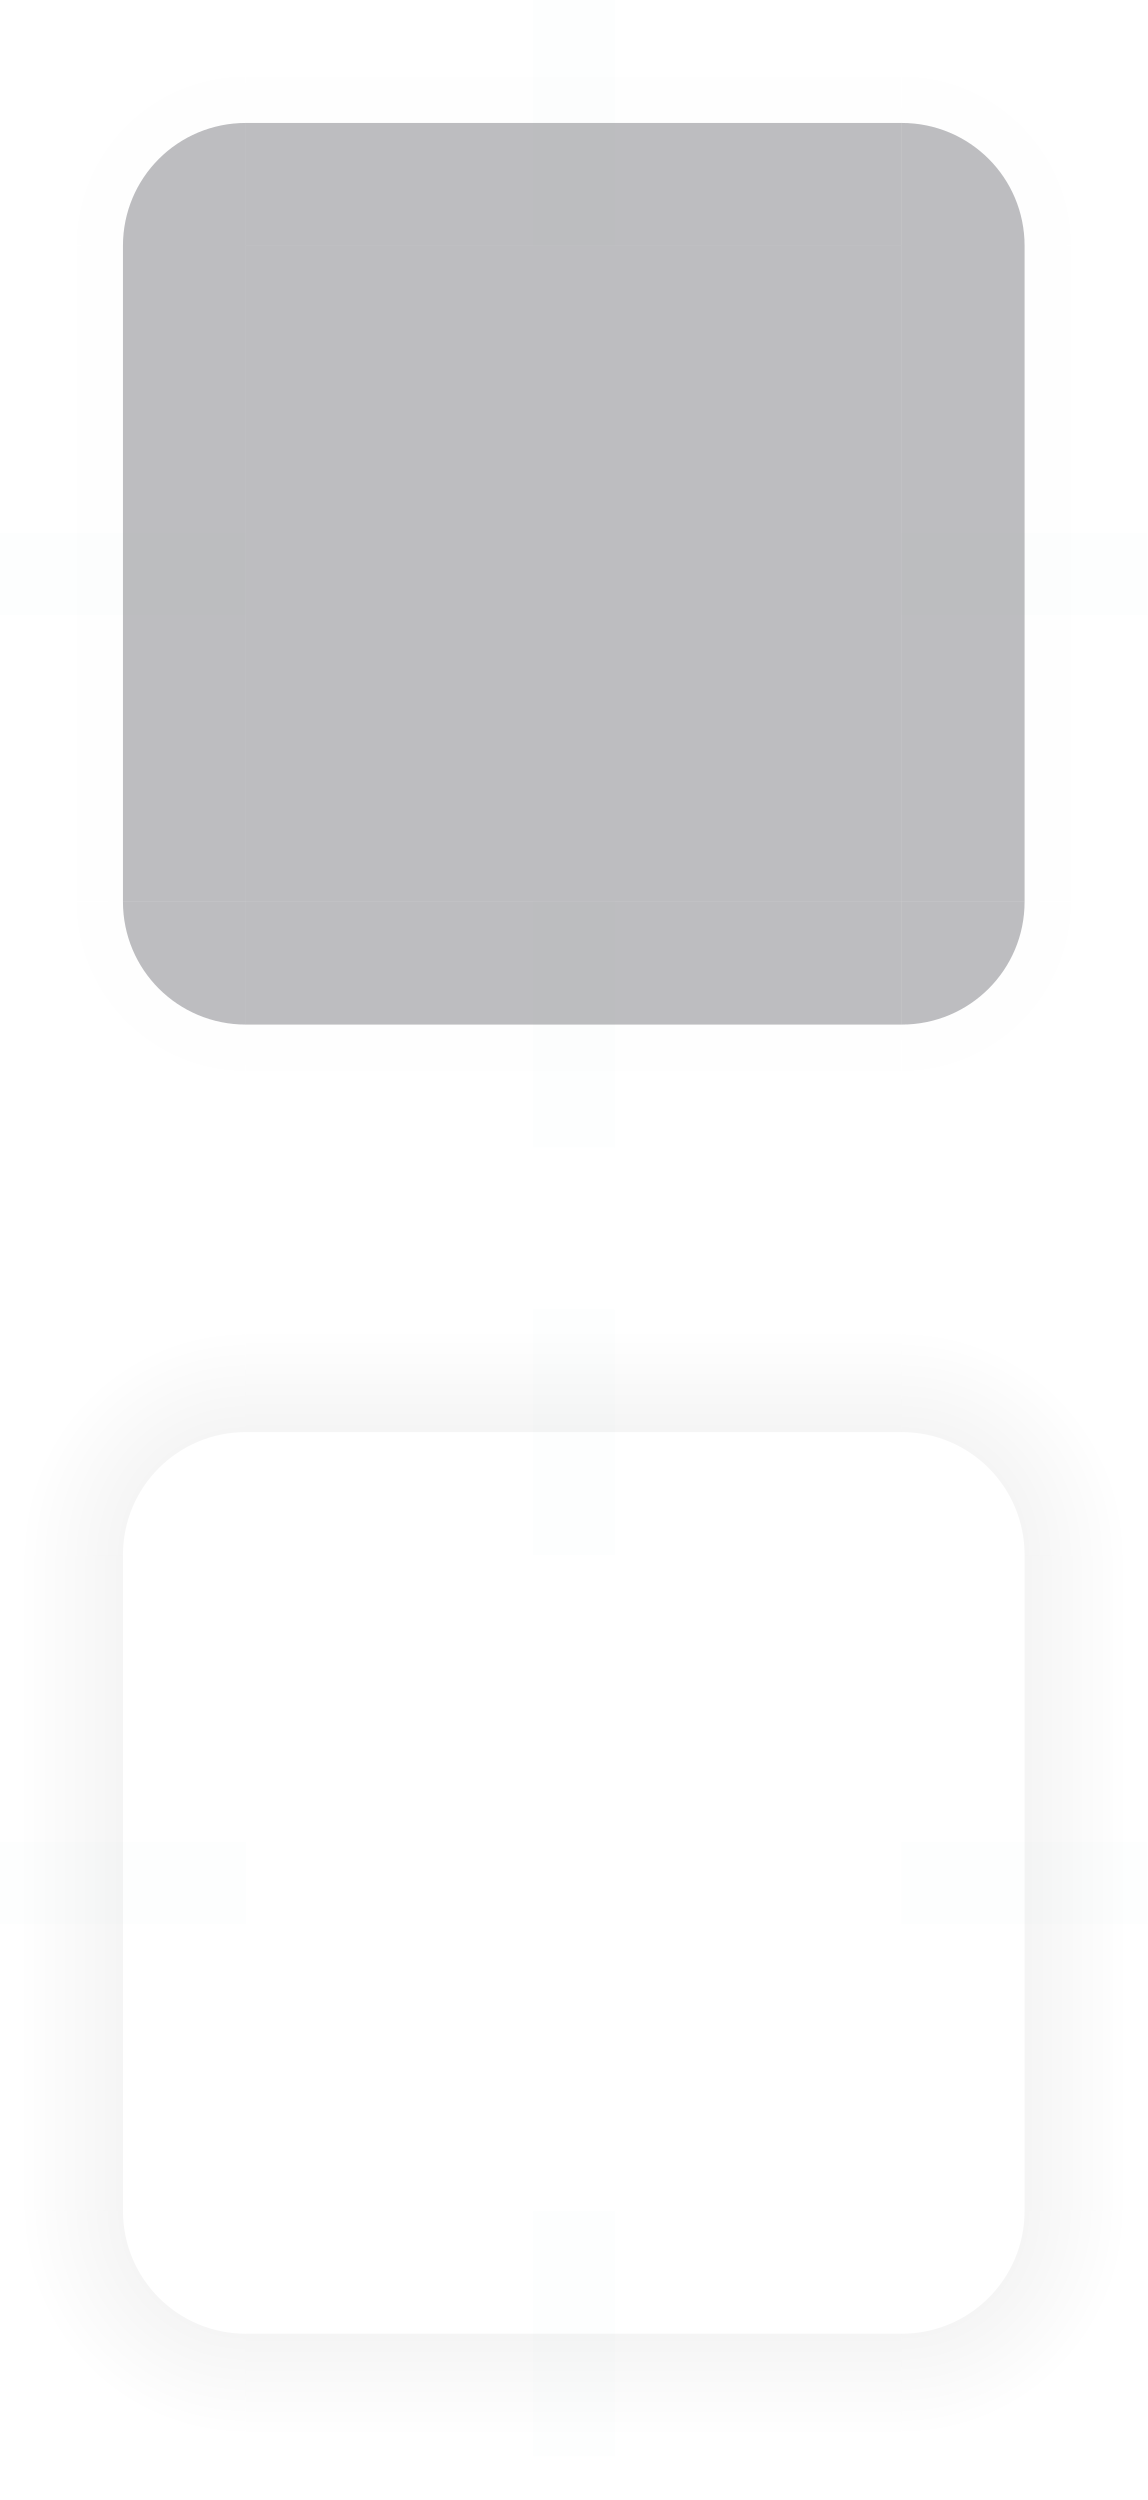
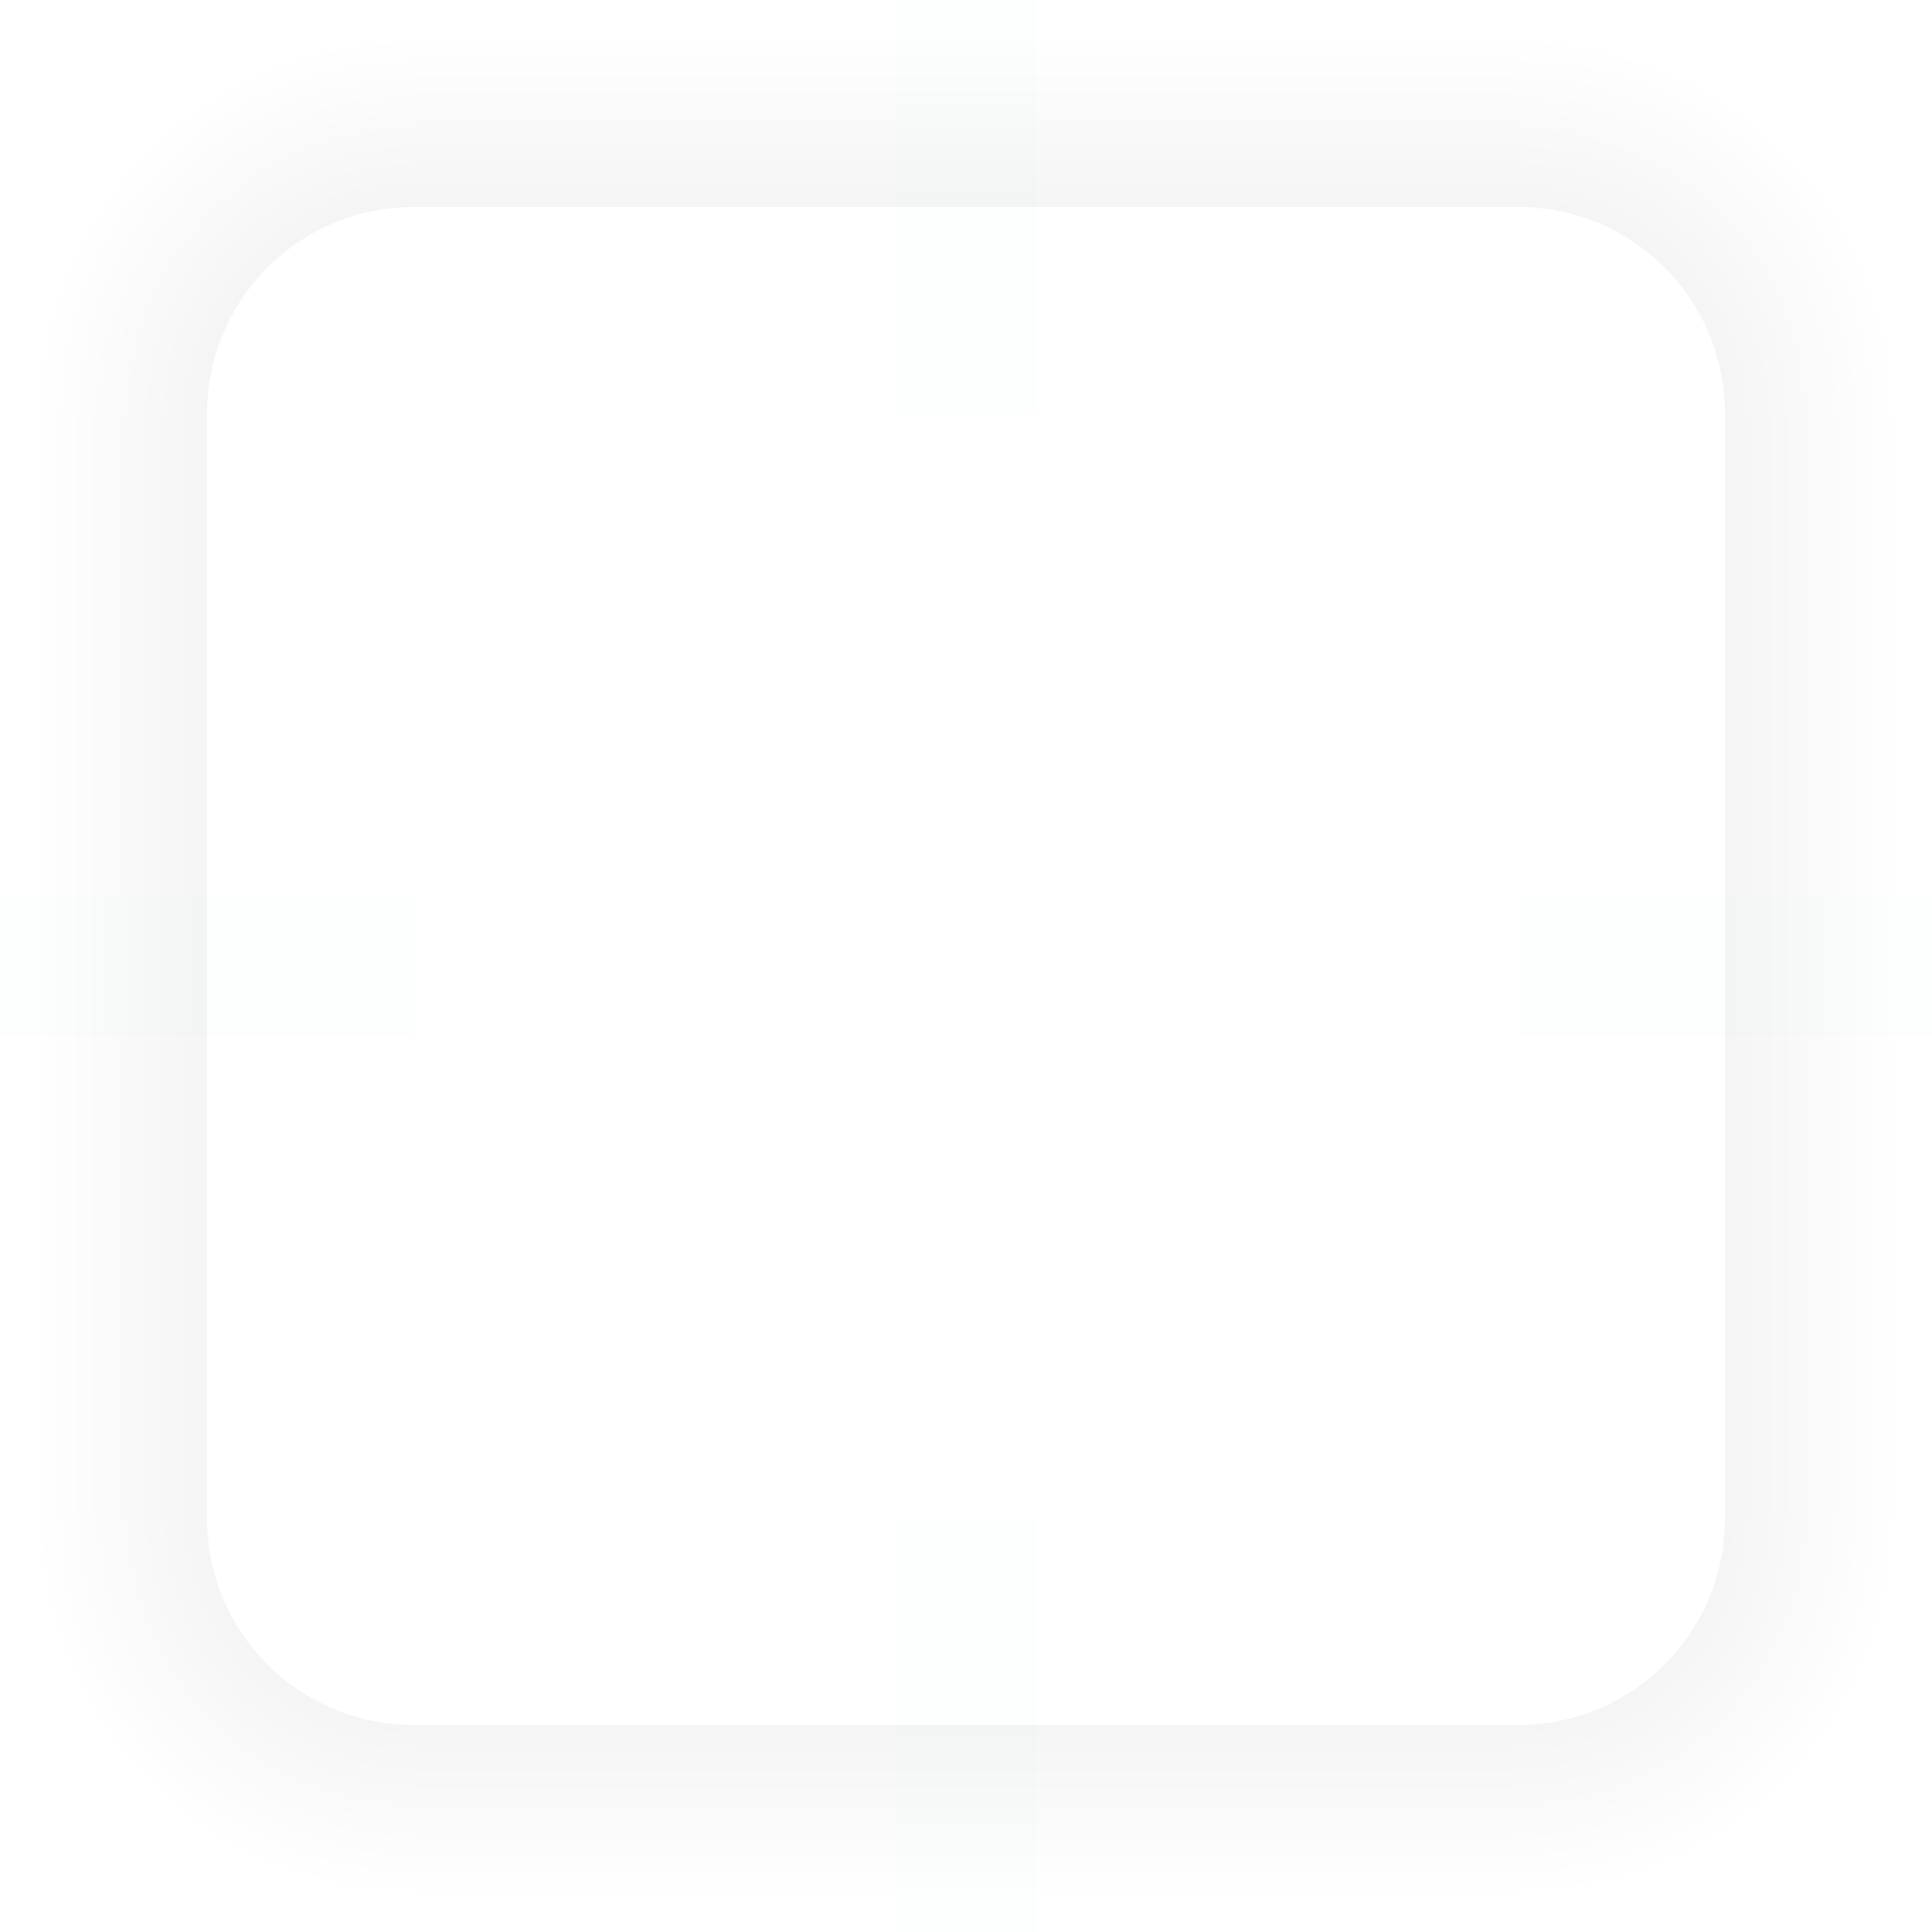
- <svg xmlns="http://www.w3.org/2000/svg" xmlns:xlink="http://www.w3.org/1999/xlink" id="svg177" viewBox="0 0 56 122" version="1.1" height="122" width="56">
+ <svg xmlns="http://www.w3.org/2000/svg" xmlns:xlink="http://www.w3.org/1999/xlink" id="svg177" viewBox="0 0 56 56" version="1.1" height="56" width="56">
  <defs id="defs30">
    <linearGradient id="a">
      <stop id="stop2" offset="0" />
      <stop id="stop4" offset="1" stop-opacity="0" />
    </linearGradient>
    <linearGradient xlink:href="#a" gradientUnits="userSpaceOnUse" y2="-35" y1="-35" x2="-909.36" x1="-912.36" id="q" />
    <linearGradient xlink:href="#a" gradientUnits="userSpaceOnUse" y2="10" y1="10" x2="12" x1="15" id="p" />
    <radialGradient xlink:href="#a" gradientUnits="userSpaceOnUse" gradientTransform="matrix(4.3054e-7,-0.33333,0.33333,4.3054e-7,-232.16,14.9)" r="6" cy="912.47" cx="23.7" id="e" />
    <linearGradient xlink:href="#a" gradientUnits="userSpaceOnUse" gradientTransform="translate(58)" y2="5" y1="8" x2="16" x1="16" id="o" />
    <linearGradient xlink:href="#a" gradientUnits="userSpaceOnUse" y2="10" y1="10" x2="58" x1="55" id="n" />
    <radialGradient gradientUnits="userSpaceOnUse" gradientTransform="matrix(0.33333,2.4113e-6,-2.4113e-6,0.33333,95.538,-296.42)" r="6" cy="910.26" cx="55.393" id="d">
      <stop id="stop12" offset="0" stop-opacity=".6" />
      <stop id="stop14" offset="1" stop-opacity="0" />
    </radialGradient>
    <linearGradient xlink:href="#a" gradientUnits="userSpaceOnUse" gradientTransform="translate(58)" y2="5" y1="8" x2="53" x1="53" id="m" />
    <linearGradient xlink:href="#a" gradientUnits="userSpaceOnUse" y2="-35" y1="-35" x2="955.36" x1="952.36" id="l" />
    <linearGradient xlink:href="#a" gradientUnits="userSpaceOnUse" gradientTransform="translate(58)" y2="51" y1="48" x2="19" x1="19" id="k" />
    <radialGradient xlink:href="#a" gradientUnits="userSpaceOnUse" gradientTransform="matrix(-0.33333,-1.5267e-6,1.5267e-6,-0.33333,75.046,365.29)" r="6" cy="948.86" cx="9.143" id="c" />
    <linearGradient xlink:href="#a" gradientUnits="userSpaceOnUse" y2="46" y1="46" x2="12" x1="15" id="j" />
    <linearGradient xlink:href="#a" gradientUnits="userSpaceOnUse" gradientTransform="translate(58)" y2="51" y1="48" x2="53" x1="53" id="i" />
    <radialGradient xlink:href="#a" gradientUnits="userSpaceOnUse" gradientTransform="matrix(1.0353e-7,0.33333,-0.33333,1.0353e-7,428.54,30.417)" r="6" cy="943.61" cx="55.75" id="b" />
    <linearGradient xlink:href="#a" gradientUnits="userSpaceOnUse" y2="46" y1="46" x2="58" x1="55" id="h" />
    <linearGradient xlink:href="#a" gradientUnits="userSpaceOnUse" y2="932.36" y1="932.36" x2="-12" x1="-15" id="g" />
    <linearGradient xlink:href="#a" gradientUnits="userSpaceOnUse" y2="932.36" y1="932.36" x2="58" x1="55" id="f" />
    <style type="text/css" id="current-color-scheme">.ColorScheme-Background { color:#20212b; }
</style>
    <linearGradient y2="-35" x2="-905.36" y1="-35" x1="-916.36" gradientUnits="userSpaceOnUse" id="linearGradient1037" xlink:href="#a" />
    <radialGradient gradientTransform="matrix(2.5e-7,-1.833333,1.833333,2.4999999e-7,-3.000005,46.83333)" gradientUnits="userSpaceOnUse" r="6" fy="12" fx="19" cy="12" cx="19" id="radialGradient1259" xlink:href="#a" />
    <linearGradient y2="-35" x2="959.36" y1="-35" x1="948.36" gradientUnits="userSpaceOnUse" id="linearGradient1043" xlink:href="#a" />
    <linearGradient y2="932.36" x2="-8" y1="932.36" x1="-19" gradientUnits="userSpaceOnUse" id="linearGradient1045" xlink:href="#a" />
    <linearGradient y2="932.36" x2="62" y1="932.36" x1="51" gradientUnits="userSpaceOnUse" id="linearGradient1047" xlink:href="#a" />
    <radialGradient gradientTransform="matrix(2.5e-7,-1.833333,1.833333,2.4999999e-7,-3.000005,46.83333)" gradientUnits="userSpaceOnUse" r="6" fy="12" fx="19" cy="12" cx="19" id="radialGradient985" xlink:href="#a" />
    <radialGradient gradientTransform="matrix(2.5e-7,-1.833333,1.833333,2.4999999e-7,-3.000005,46.83333)" gradientUnits="userSpaceOnUse" r="6" fy="12" fx="19" cy="12" cx="19" id="radialGradient993" xlink:href="#a" />
    <radialGradient gradientTransform="matrix(2.5e-7,-1.833333,1.833333,2.4999999e-7,-3.000005,46.83333)" gradientUnits="userSpaceOnUse" r="6" fy="12" fx="19" cy="12" cx="19" id="radialGradient1001" xlink:href="#a" />
    <radialGradient gradientTransform="matrix(2.5e-7,-1.833333,1.833333,2.4999999e-7,-3.000005,46.83333)" gradientUnits="userSpaceOnUse" r="6" fy="12" fx="19" cy="12" cx="19" id="radialGradient1009" xlink:href="#a" />
    <radialGradient r="6" fy="12" fx="77" cy="12" cx="77" gradientTransform="matrix(-3.5113632e-7,-1.833333,1.833333,-3.5113629e-7,55.00006,153.1667)" gradientUnits="userSpaceOnUse" id="radialGradient1321" xlink:href="#a" />
    <radialGradient r="6" fy="12" fx="77" cy="12" cx="77" gradientTransform="matrix(-3.5113632e-7,-1.833333,1.833333,-3.5113629e-7,55.00006,153.1667)" gradientUnits="userSpaceOnUse" id="radialGradient1024" xlink:href="#a" />
    <radialGradient r="6" fy="12" fx="77" cy="12" cx="77" gradientTransform="matrix(-3.5113632e-7,-1.833333,1.833333,-3.5113629e-7,55.00006,153.1667)" gradientUnits="userSpaceOnUse" id="radialGradient1032" xlink:href="#a" />
    <radialGradient r="6" fy="12" fx="77" cy="12" cx="77" gradientTransform="matrix(-3.5113632e-7,-1.833333,1.833333,-3.5113629e-7,55.00006,153.1667)" gradientUnits="userSpaceOnUse" id="radialGradient1040" xlink:href="#a" />
    <radialGradient r="6" fy="12" fx="77" cy="12" cx="77" gradientTransform="matrix(-3.5113632e-7,-1.833333,1.833333,-3.5113629e-7,55.00006,153.1667)" gradientUnits="userSpaceOnUse" id="radialGradient1048" xlink:href="#a" />
    <linearGradient y2="-35" x2="-905.36" y1="-35" x1="-916.36" gradientUnits="userSpaceOnUse" id="linearGradient1129" xlink:href="#a" />
    <radialGradient r="6" fy="12" fx="19" cy="12" cx="19" gradientTransform="matrix(2.5e-7,-1.833333,1.833333,2.4999999e-7,-3.000005,46.83333)" gradientUnits="userSpaceOnUse" id="radialGradient1131" xlink:href="#a" />
    <linearGradient y2="-35" x2="959.36" y1="-35" x1="948.36" gradientUnits="userSpaceOnUse" id="linearGradient1133" xlink:href="#a" />
    <linearGradient y2="932.36" x2="-8" y1="932.36" x1="-19" gradientUnits="userSpaceOnUse" id="linearGradient1135" xlink:href="#a" />
    <linearGradient y2="932.36" x2="62" y1="932.36" x1="51" gradientUnits="userSpaceOnUse" id="linearGradient1137" xlink:href="#a" />
    <radialGradient r="6" fy="12" fx="77" cy="12" cx="77" gradientTransform="matrix(-3.5113632e-7,-1.833333,1.833333,-3.5113629e-7,-9.999929,217.0529)" gradientUnits="userSpaceOnUse" id="radialGradient1139" xlink:href="#a" />
    <radialGradient r="6" fy="12" fx="19" cy="12" cx="19" gradientTransform="matrix(1.833333,2.5e-7,-2.4999999e-7,1.833333,21.16667,-10.00003)" gradientUnits="userSpaceOnUse" id="radialGradient1131-6" xlink:href="#a" />
    <radialGradient r="6" fy="12" fx="19" cy="12" cx="19" gradientTransform="matrix(-2.5e-7,1.833333,-1.833333,-2.4999999e-7,78.00001,9.166655)" gradientUnits="userSpaceOnUse" id="radialGradient1131-6-9" xlink:href="#a" />
    <radialGradient r="6" fy="12" fx="19" cy="12" cx="19" gradientTransform="matrix(-1.833333,-2.5e-7,2.4999999e-7,-1.833333,58.83333,65.99999)" gradientUnits="userSpaceOnUse" id="radialGradient1131-6-3" xlink:href="#a" />
    <radialGradient r="6" fy="12" fx="77" cy="12" cx="77" gradientTransform="matrix(1.833333,-3.5113632e-7,3.5113629e-7,1.833333,-97.16662,53.88625)" gradientUnits="userSpaceOnUse" id="radialGradient1139-3" xlink:href="#a" />
    <radialGradient r="6" fy="12" fx="77" cy="12" cx="77" gradientTransform="matrix(3.5113632e-7,1.833333,-1.833333,3.5113629e-7,65.99994,-33.28045)" gradientUnits="userSpaceOnUse" id="radialGradient1139-3-9" xlink:href="#a" />
    <radialGradient r="6" fy="12" fx="77" cy="12" cx="77" gradientTransform="matrix(-1.833333,3.5113632e-7,-3.5113629e-7,-1.833333,153.1667,129.8861)" gradientUnits="userSpaceOnUse" id="radialGradient1139-3-9-6" xlink:href="#a" />
  </defs>
-   <rect id="hint-tile-center" y="-5" width="5" height="5" x="51" style="fill:#008080;opacity:0.01" />
-   <g transform="translate(-7,-904.36)" id="top">
-     <rect class="ColorScheme-Background " transform="matrix(0,-1,-1,0,0,0)" x="-916.36" y="-51" width="6" height="32" id="rect42" style="fill-opacity:1;fill:currentColor;opacity:0.3;" />
+   <rect id="hint-tile-center" y="-68.886" width="5" height="5" x="51" style="opacity:0.01;fill:#008080" />
+   <g transform="translate(-7.000007,-968.2462)" id="top">
+     <rect class="ColorScheme-Background " transform="matrix(0,-1,-1,0,0,0)" x="-916.36" y="-51" width="6" height="32" id="rect42" style="opacity:0.3;fill:currentColor;fill-opacity:1" />
    <rect transform="matrix(0,-1,-1,0,0,0)" x="-910.36" y="-51" width="6" height="32" id="rect44" style="opacity:0.01;fill:url(#linearGradient1129)" />
  </g>
-   <g transform="translate(-7,-904.36)" id="topleft">
+   <g transform="translate(-7.000007,-968.2462)" id="topleft">
    <g id="g53" style="fill-rule:evenodd">
      <path id="path47" transform="translate(0,904.36)" d="m 7,0 v 12 h 6 C 13,8.676 15.676,6 19,6 V 0 Z" style="opacity:0.01;fill:url(#radialGradient1131);fill-opacity:1" />
    </g>
-     <path id="path55" transform="translate(0,904.36)" d="m 19,6 c -3.324,0 -6,2.676 -6,6 h 4 1 1 V 11 7 Z" style="fill-opacity:1;fill:currentColor;opacity:0.3;" class="ColorScheme-Background" />
+     <path id="path55" transform="translate(0,904.36)" d="m 19,6 c -3.324,0 -6,2.676 -6,6 h 4 1 1 V 11 7 Z" style="opacity:0.3;fill:currentColor;fill-opacity:1" class="ColorScheme-Background" />
  </g>
-   <g transform="translate(-7,-904.36)" id="bottom">
-     <rect class="ColorScheme-Background " transform="rotate(90)" x="948.36" y="-51" width="6" height="32" id="rect69" style="fill-opacity:1;fill:currentColor;opacity:0.3;" />
+   <g transform="translate(-7.000007,-968.2462)" id="bottom">
+     <rect class="ColorScheme-Background " transform="rotate(90)" x="948.36" y="-51" width="6" height="32" id="rect69" style="opacity:0.3;fill:currentColor;fill-opacity:1" />
    <rect transform="rotate(90)" x="954.36" y="-51" width="6" height="32" id="rect71" style="opacity:0.01;fill:url(#linearGradient1133)" />
  </g>
-   <g transform="translate(-7,-904.36)" id="left">
-     <rect class="ColorScheme-Background " transform="scale(-1,1)" x="-19" y="916.36" width="6" height="32" id="rect96" style="fill-opacity:1;fill:currentColor;opacity:0.3;" />
+   <g transform="translate(-7.000007,-968.2462)" id="left">
+     <rect class="ColorScheme-Background " transform="scale(-1,1)" x="-19" y="916.36" width="6" height="32" id="rect96" style="opacity:0.3;fill:currentColor;fill-opacity:1" />
    <rect transform="scale(-1,1)" x="-13" y="916.36" width="6" height="32" id="rect98" style="opacity:0.01;fill:url(#linearGradient1135)" />
  </g>
-   <g transform="translate(-7,-904.36)" id="right">
-     <rect class="ColorScheme-Background " x="51" y="916.36" width="6" height="32" id="rect101" style="fill-opacity:1;fill:currentColor;opacity:0.3;" />
+   <g transform="translate(-7.000007,-968.2462)" id="right">
+     <rect class="ColorScheme-Background " x="51" y="916.36" width="6" height="32" id="rect101" style="opacity:0.3;fill:currentColor;fill-opacity:1" />
    <rect x="57" y="916.36" width="6" height="32" id="rect103" style="opacity:0.01;fill:url(#linearGradient1137)" />
  </g>
-   <g transform="translate(-7,-904.36)" id="center">
+   <g transform="translate(-7.000007,-968.2462)" id="center">
    <rect x="19" y="916.36" width="32" height="32" id="rect106" style="fill:none" />
-     <rect class="ColorScheme-Background " x="19" y="916.36" width="32" height="32" id="rect108" style="fill-opacity:1;fill:currentColor;opacity:0.3;" />
+     <rect class="ColorScheme-Background " x="19" y="916.36" width="32" height="32" id="rect108" style="opacity:0.3;fill:currentColor;fill-opacity:1" />
  </g>
-   <rect height="12" width="4" y="-1.4648437e-05" x="26" id="hint-top-margin" style="opacity:0.01;fill:#008080" />
-   <rect height="12" width="4" y="44" x="26" id="hint-bottom-margin" style="opacity:0.01;fill:#008080" />
-   <rect height="12" width="4" y="-56" x="26" transform="rotate(90)" id="hint-right-margin" style="opacity:0.01;fill:#008080" />
-   <rect height="12" width="4" y="-12" x="26" transform="rotate(90)" id="hint-left-margin" style="opacity:0.01;fill:#008080" />
-   <g style="opacity:0.25" id="shadow-top" transform="translate(-6.999993,-840.4738)">
+   <rect height="12" width="4" y="-63.886" x="26" id="hint-top-margin" style="opacity:0.01;fill:#008080" />
+   <rect height="12" width="4" y="-19.886" x="26" id="hint-bottom-margin" style="opacity:0.01;fill:#008080" />
+   <rect height="12" width="4" y="-56" x="-37.886" transform="rotate(90)" id="hint-right-margin" style="opacity:0.01;fill:#008080" />
+   <rect height="12" width="4" y="-12" x="-37.886" transform="rotate(90)" id="hint-left-margin" style="opacity:0.01;fill:#008080" />
+   <g style="opacity:0.25" id="shadow-top" transform="translate(-7,-904.36)">
    <rect transform="matrix(0,-1,-1,0,0,0)" x="-916.36" y="-51" width="6" height="32" id="rect117" style="fill:none" />
    <rect transform="matrix(0,-1,-1,0,0,0)" x="-910.36" y="-51" width="6" height="32" id="rect119" style="opacity:0.35;fill:url(#linearGradient1037)" />
    <rect transform="matrix(0,-1,-1,0,0,0)" x="-911.36" y="-51" width="1" height="32" id="rect121" style="fill:none" />
  </g>
-   <g style="opacity:0.25" id="shadow-bottom" transform="translate(-6.999993,-840.4738)">
+   <g style="opacity:0.25" id="shadow-bottom" transform="translate(-7,-904.36)">
    <rect transform="rotate(90)" x="948.36" y="-51" width="6" height="32" id="rect158" style="fill:none" />
    <rect transform="rotate(90)" x="954.36" y="-51" width="6" height="32" id="rect160" style="opacity:0.35;fill:url(#linearGradient1043)" />
    <rect transform="rotate(90)" x="953.36" y="-51" width="1" height="32" id="rect162" style="fill:none" />
  </g>
-   <g style="opacity:0.25" id="shadow-left" transform="translate(-6.999993,-840.4738)">
+   <g style="opacity:0.25" id="shadow-left" transform="translate(-7,-904.36)">
    <rect transform="scale(-1,1)" x="-19" y="916.36" width="6" height="32" id="rect199" style="fill:none" />
    <rect transform="scale(-1,1)" x="-13" y="916.36" width="6" height="32" id="rect201" style="opacity:0.35;fill:url(#linearGradient1045)" />
    <rect transform="scale(-1,1)" x="-14" y="916.36" width="1" height="32" id="rect203" style="fill:none" />
  </g>
-   <g style="opacity:0.25" id="shadow-right" transform="translate(-6.999993,-840.4738)">
+   <g style="opacity:0.25" id="shadow-right" transform="translate(-7,-904.36)">
    <rect x="51" y="916.36" width="6" height="32" id="rect206" style="fill:none" />
    <rect x="57" y="916.36" width="6" height="32" id="rect208" style="opacity:0.35;fill:url(#linearGradient1047)" />
    <rect x="56" y="916.36" width="1" height="32" id="rect210" style="fill:none" />
  </g>
-   <g id="shadow-center" transform="translate(-6.999993,-840.4738)" style="opacity:0;fill:none">
+   <g id="shadow-center" transform="translate(-7,-904.36)" style="opacity:0;fill:none">
    <rect x="19" y="916.36" width="32" height="32" id="rect213" />
    <rect x="19" y="916.36" width="32" height="32" id="rect215" />
  </g>
-   <rect height="12" width="4" y="63.886" x="26" id="shadow-hint-top-margin" style="opacity:0.01;fill:#008080;fill-opacity:1" />
-   <rect height="12" width="4" y="107.886" x="26" id="shadow-hint-bottom-margin" style="opacity:0.01;fill:#008080" />
-   <rect height="12" width="4" y="-56" x="89.886" transform="rotate(90)" id="shadow-hint-right-margin" style="opacity:0.01;fill:#008080" />
-   <rect height="12" width="4" y="-12" x="89.886" transform="rotate(90)" id="shadow-hint-left-margin" style="opacity:0.01;fill:#008080" />
-   <g id="shadow-topleft">
+   <rect height="12" width="4" y="1.3765869e-05" x="26" id="shadow-hint-top-margin" style="opacity:0.01;fill:#008080;fill-opacity:1" />
+   <rect height="12" width="4" y="44" x="26" id="shadow-hint-bottom-margin" style="opacity:0.01;fill:#008080" />
+   <rect height="12" width="4" y="-56" x="26" transform="rotate(90)" id="shadow-hint-right-margin" style="opacity:0.01;fill:#008080" />
+   <rect height="12" width="4" y="-12" x="26" transform="rotate(90)" id="shadow-hint-left-margin" style="opacity:0.01;fill:#008080" />
+   <g id="shadow-topleft" transform="translate(-7e-6,-63.88619)">
    <path id="path4828" d="m 7e-6,63.886 v 12 h 6 c 0,-3.324 2.676,-6 6,-6 v -6 z" style="opacity:0.087;fill:url(#radialGradient1139);fill-opacity:1;fill-rule:evenodd;stroke:none;stroke-width:1px;stroke-linecap:butt;stroke-linejoin:miter;stroke-opacity:1" />
    <rect transform="scale(-1,1)" style="opacity:0.25;fill:none;fill-opacity:1" id="rect4834" width="6" height="6" x="-12" y="69.886" ry="1" />
    <rect transform="scale(-1,1)" style="opacity:0.25;fill:none;fill-opacity:1" id="rect4836" width="2" height="6" x="-12" y="69.886" ry="0" />
    <rect transform="scale(-1,1)" style="opacity:0.25;fill:none;fill-opacity:1" id="rect4838" width="5" height="2" x="-11" y="73.886" />
  </g>
-   <g id="topright" transform="translate(-12)">
+   <g id="topright" transform="translate(-12.00001,-63.88619)">
    <path id="path47-6" d="M 68,-2e-5 H 56 v 6 c 3.324,0 6,2.676 6,6 h 6 z" style="opacity:0.01;fill:url(#radialGradient1131-6);fill-opacity:1;fill-rule:evenodd" />
-     <path id="path55-2" d="m 62,12 c 0,-3.324 -2.676,-6 -6,-6 v 4 1 1 h 1 4 z" style="fill-opacity:1;fill:currentColor;opacity:0.3;" class="ColorScheme-Background" />
+     <path id="path55-2" d="m 62,12 c 0,-3.324 -2.676,-6 -6,-6 v 4 1 1 h 1 4 z" style="opacity:0.3;fill:currentColor;fill-opacity:1" class="ColorScheme-Background" />
  </g>
-   <g id="bottomright" transform="translate(-12)">
+   <g id="bottomright" transform="translate(-12.00001,-63.88619)">
    <path id="path47-6-0" d="m 68,56 v -12 h -6 c 0,3.324 -2.676,6 -6,6 v 6 z" style="opacity:0.01;fill:url(#radialGradient1131-6-9);fill-opacity:1;fill-rule:evenodd" />
-     <path id="path55-2-9" d="m 56,50 c 3.324,0 6,-2.676 6,-6 h -4 -1 -1 v 1 4 z" style="fill-opacity:1;fill:currentColor;opacity:0.3;" class="ColorScheme-Background" />
+     <path id="path55-2-9" d="m 56,50 c 3.324,0 6,-2.676 6,-6 h -4 -1 -1 v 1 4 z" style="opacity:0.3;fill:currentColor;fill-opacity:1" class="ColorScheme-Background" />
  </g>
-   <g id="bottomleft" transform="translate(-12)">
+   <g id="bottomleft" transform="translate(-12.00001,-63.88619)">
    <path id="path47-6-2" d="m 12,56 h 12 v -6 c -3.324,0 -6,-2.676 -6,-6 h -6 z" style="opacity:0.01;fill:url(#radialGradient1131-6-3);fill-opacity:1;fill-rule:evenodd" />
-     <path id="path55-2-6" d="m 18,44 c 0,3.324 2.676,6 6,6 v -4 -1 -1 h -1 -4 z" style="fill-opacity:1;fill:currentColor;opacity:0.3;" class="ColorScheme-Background" />
+     <path id="path55-2-6" d="m 18,44 c 0,3.324 2.676,6 6,6 v -4 -1 -1 h -1 -4 z" style="opacity:0.3;fill:currentColor;fill-opacity:1" class="ColorScheme-Background" />
  </g>
-   <g id="shadow-topright">
+   <g id="shadow-topright" transform="translate(-7e-6,-63.88619)">
    <path id="path4828-3" d="m 56,63.886 h -12 v 6 c 3.324,0 6,2.676 6,6 h 6 z" style="opacity:0.087;fill:url(#radialGradient1139-3);fill-opacity:1;fill-rule:evenodd;stroke:none;stroke-width:1px;stroke-linecap:butt;stroke-linejoin:miter;stroke-opacity:1" />
    <rect transform="matrix(0,-1,-1,0,0,0)" style="opacity:0.25;fill:none;fill-opacity:1" id="rect4834-5" width="6" height="6" x="-75.886" y="-50" ry="1" />
    <rect transform="matrix(0,-1,-1,0,0,0)" style="opacity:0.25;fill:none;fill-opacity:1" id="rect4836-6" width="2" height="6" x="-75.886" y="-50" ry="0" />
    <rect transform="matrix(0,-1,-1,0,0,0)" style="opacity:0.25;fill:none;fill-opacity:1" id="rect4838-2" width="5" height="2" x="-74.886" y="-46" />
  </g>
-   <g id="shadow-bottomright">
+   <g id="shadow-bottomright" transform="translate(-7e-6,-63.88619)">
    <path id="path4828-3-9" d="m 56,119.886 v -12 h -6 c 0,3.324 -2.676,6 -6,6 v 6 z" style="opacity:0.087;fill:url(#radialGradient1139-3-9);fill-opacity:1;fill-rule:evenodd;stroke:none;stroke-width:1px;stroke-linecap:butt;stroke-linejoin:miter;stroke-opacity:1" />
    <rect transform="scale(1,-1)" style="opacity:0.25;fill:none;fill-opacity:1" id="rect4834-5-3" width="6" height="6" x="44" y="-113.886" ry="1" />
    <rect transform="scale(1,-1)" style="opacity:0.25;fill:none;fill-opacity:1" id="rect4836-6-6" width="2" height="6" x="44" y="-113.886" ry="0" />
    <rect transform="scale(1,-1)" style="opacity:0.25;fill:none;fill-opacity:1" id="rect4838-2-0" width="5" height="2" x="45" y="-109.886" />
  </g>
-   <g id="shadow-bottomleft">
+   <g id="shadow-bottomleft" transform="translate(-7e-6,-63.88619)">
    <path id="path4828-3-9-8" d="m 7e-6,119.886 h 12 v -6 c -3.324,0 -6,-2.676 -6,-6 h -6 z" style="opacity:0.087;fill:url(#radialGradient1139-3-9-6);fill-opacity:1;fill-rule:evenodd;stroke:none;stroke-width:1px;stroke-linecap:butt;stroke-linejoin:miter;stroke-opacity:1" />
    <rect transform="matrix(0,1,1,0,0,0)" style="opacity:0.25;fill:none;fill-opacity:1" id="rect4834-5-3-7" width="6" height="6" x="107.886" y="6" ry="1" />
    <rect transform="matrix(0,1,1,0,0,0)" style="opacity:0.25;fill:none;fill-opacity:1" id="rect4836-6-6-9" width="2" height="6" x="107.886" y="6" ry="0" />
    <rect transform="matrix(0,1,1,0,0,0)" style="opacity:0.25;fill:none;fill-opacity:1" id="rect4838-2-0-2" width="5" height="2" x="108.886" y="10" />
  </g>
</svg>
